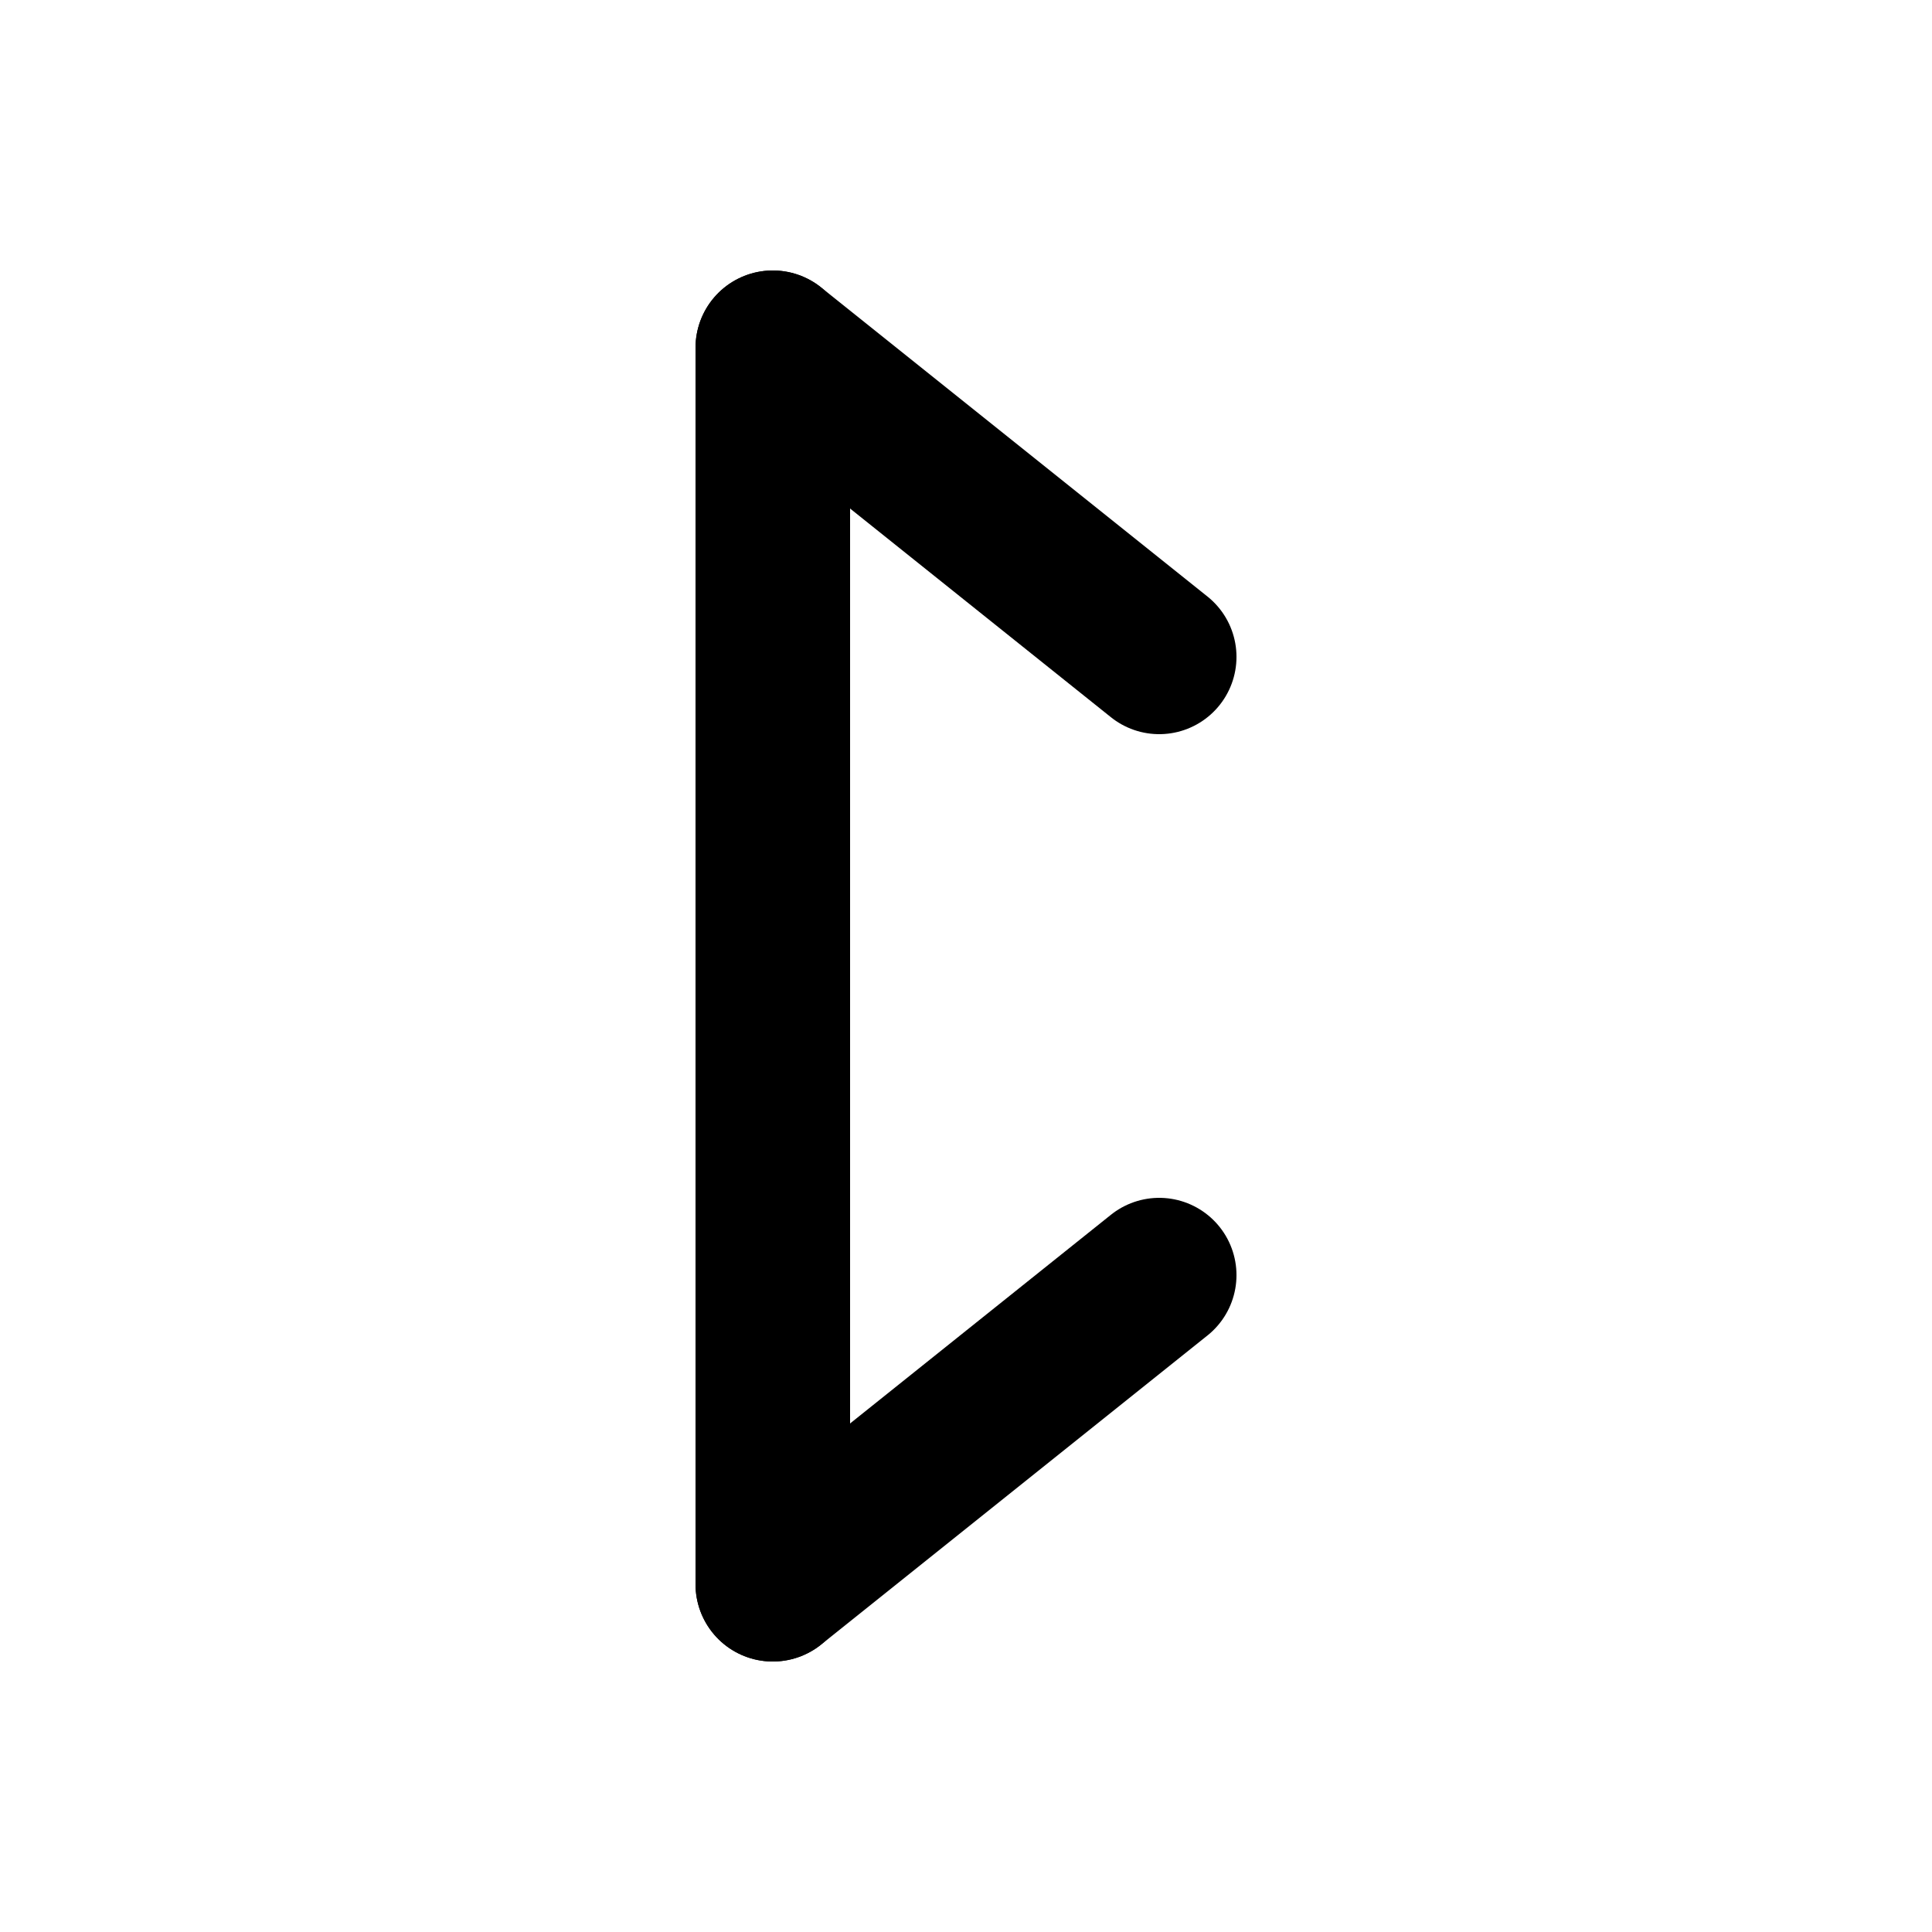
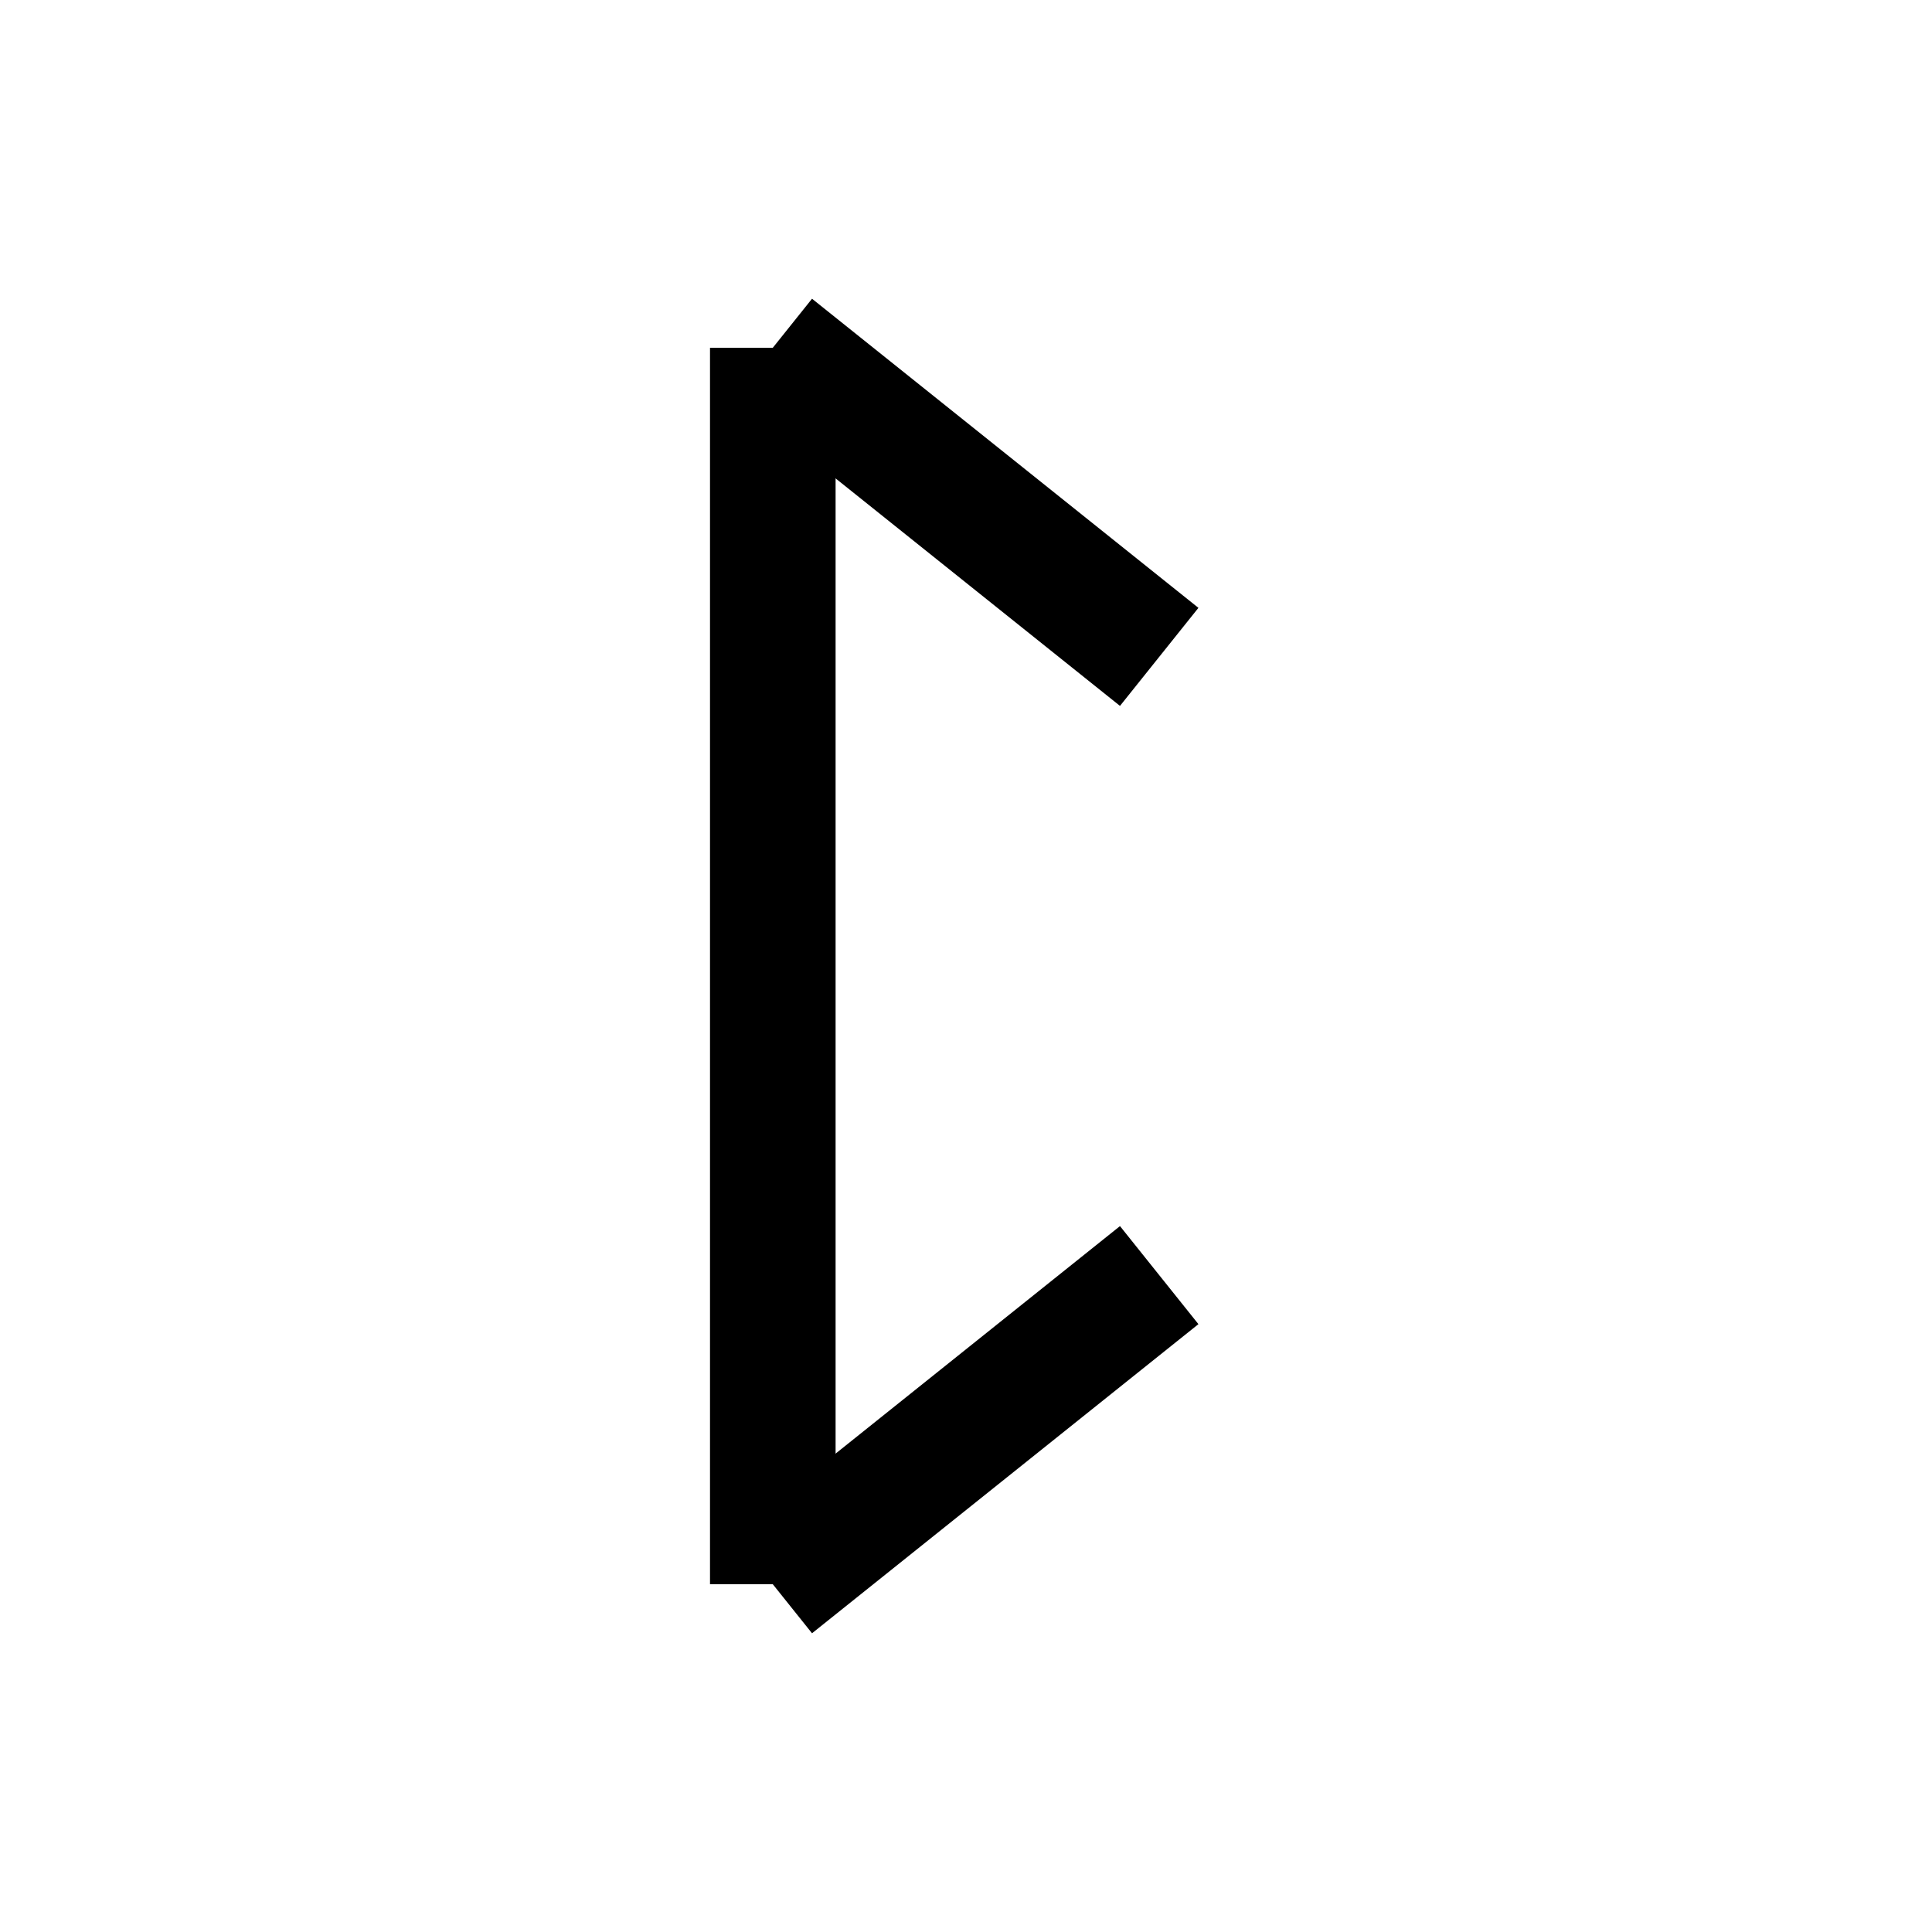
<svg xmlns="http://www.w3.org/2000/svg" viewBox="0 0 100 100" aria-hidden="true">
-   <g fill="none" stroke="#000" stroke-width="8" stroke-linecap="round" stroke-linejoin="round">
+   <g fill="none" stroke="#000" stroke-width="6.5" stroke-linecap="butt" stroke-linejoin="miter" stroke-miterlimit="3">
    <path d="M40 18V82" />
    <path d="M40 18L60 34" />
    <path d="M40 82L60 66" />
  </g>
</svg>
